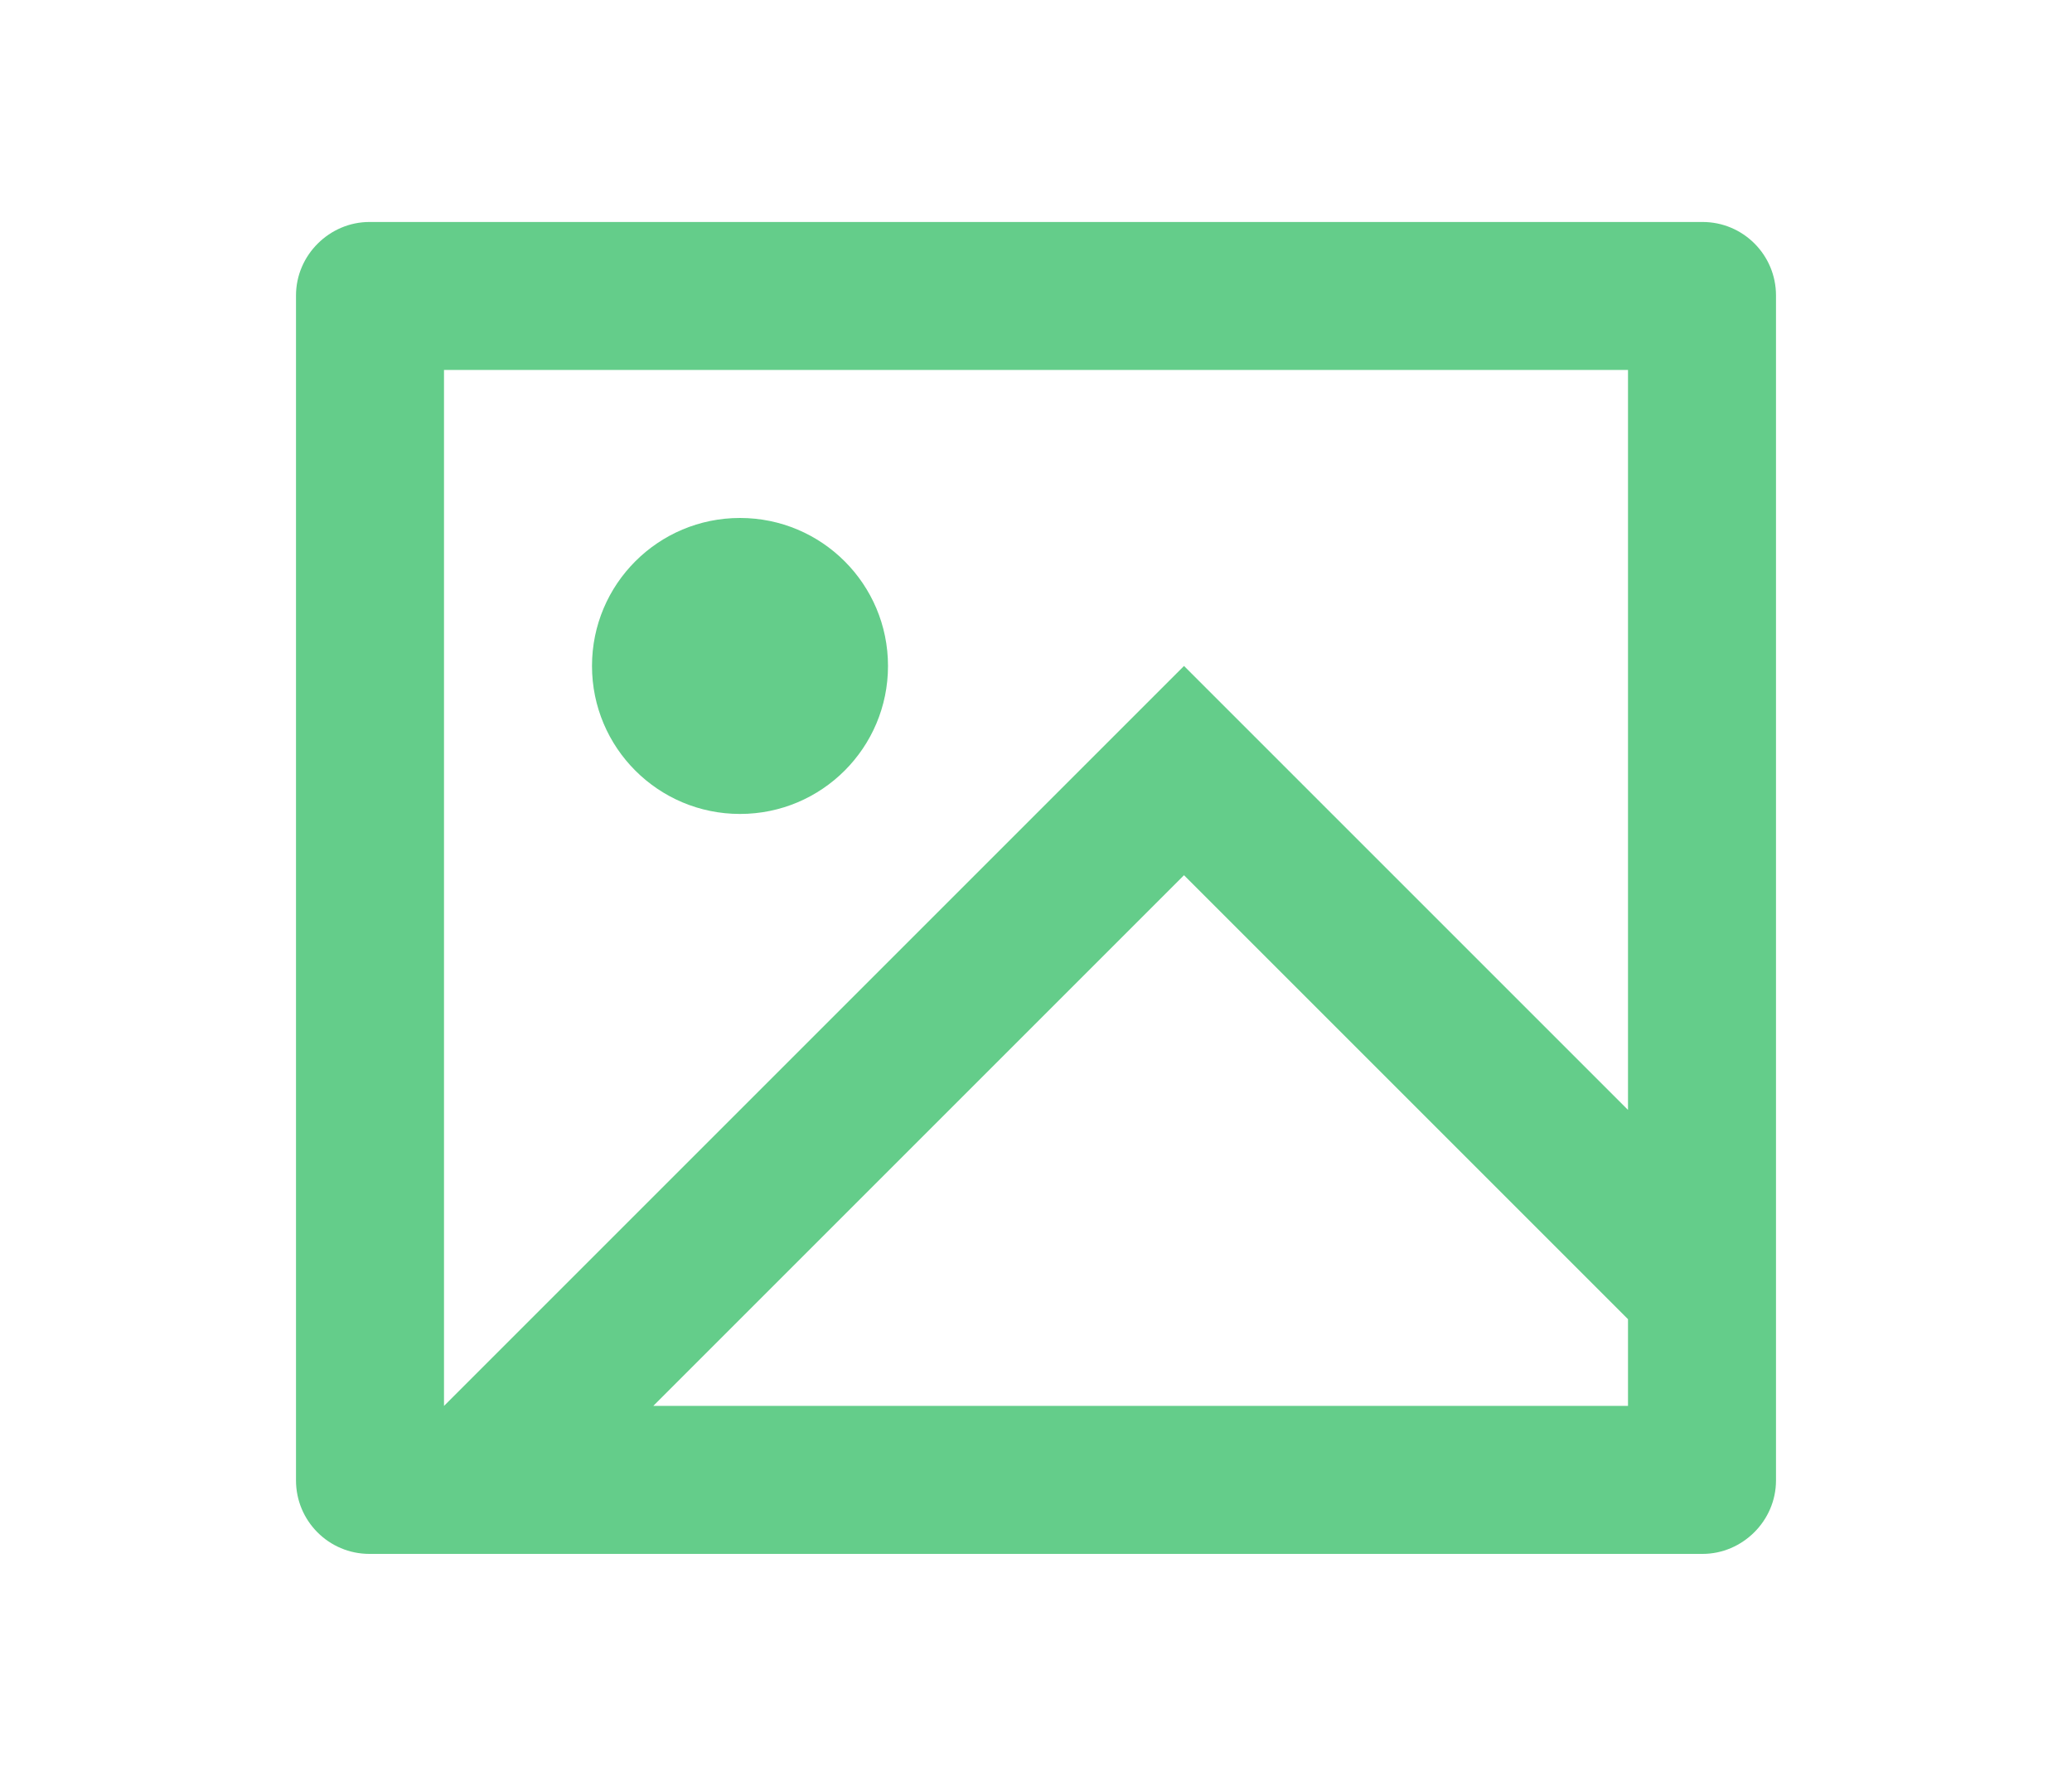
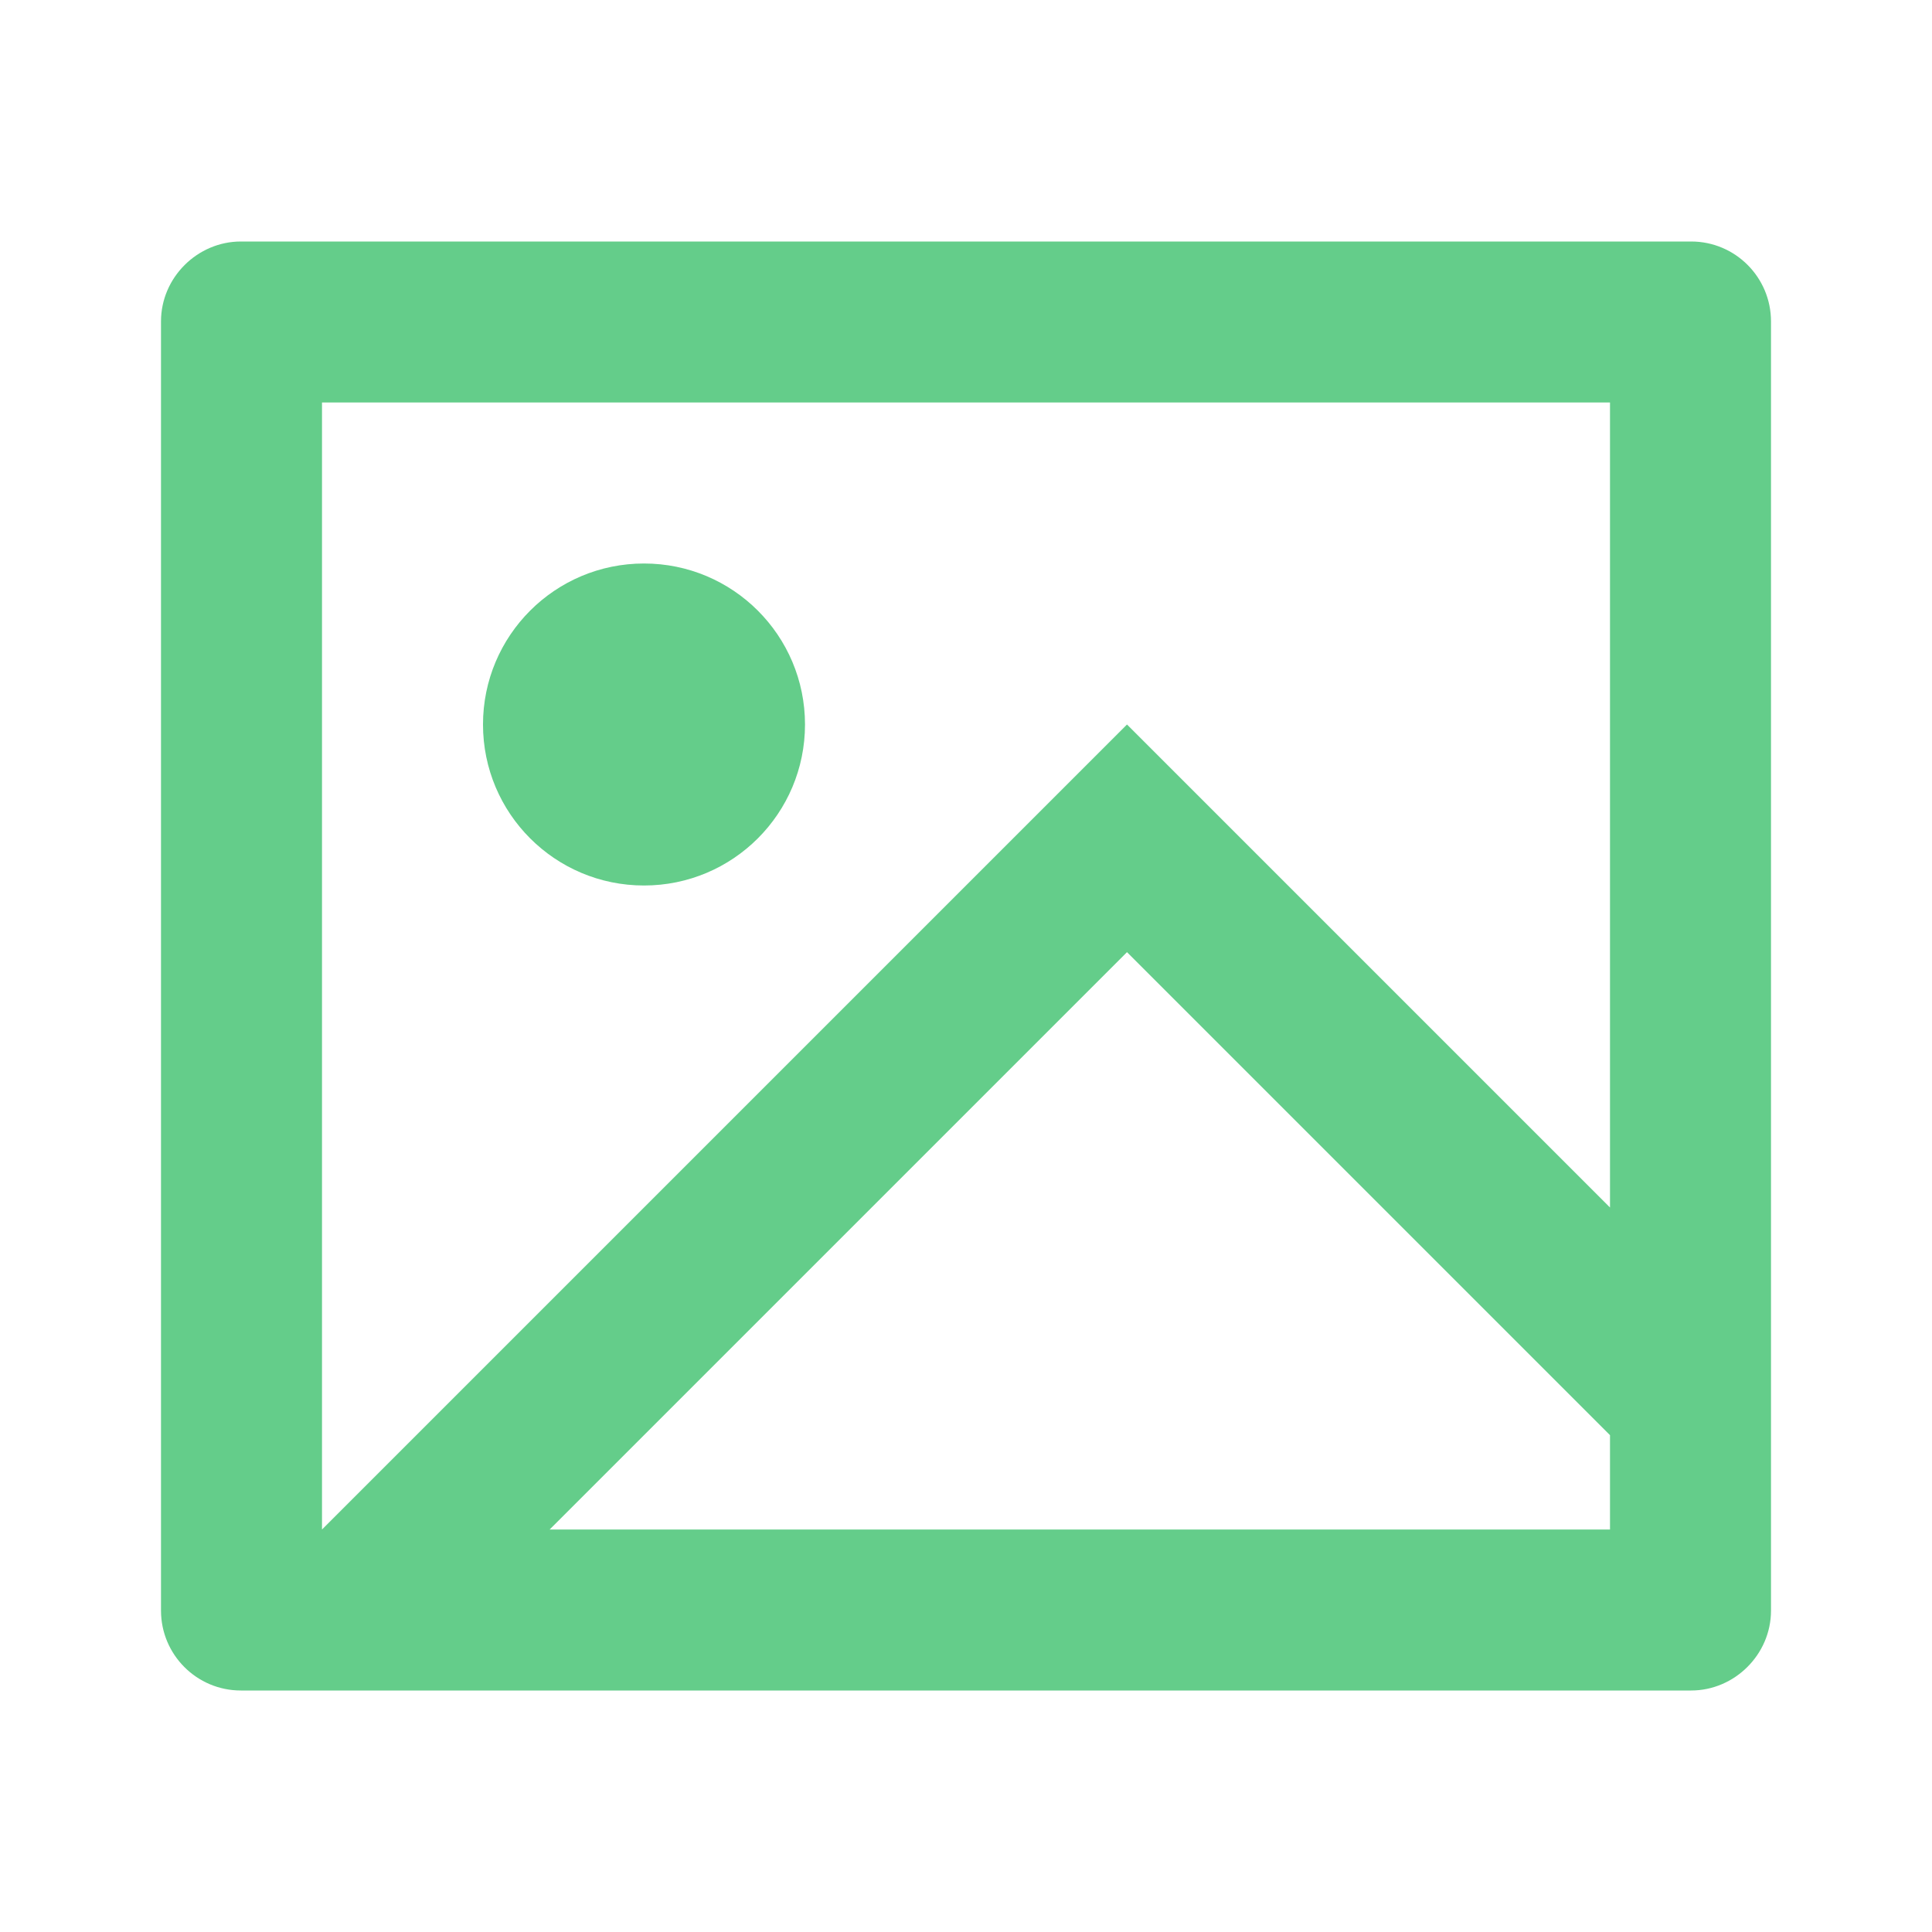
- <svg xmlns="http://www.w3.org/2000/svg" width="35" height="30" viewBox="0 0 24 24" fill="rgba(100,205,138,1)">
+ <svg xmlns="http://www.w3.org/2000/svg" width="35" height="35" viewBox="0 0 24 24" fill="rgba(100,205,138,1)">
  <path d="M2.992 21C2.444 21 2 20.555 2 20.007V3.993C2 3.445 2.455 3 2.992 3H21.008C21.556 3 22 3.445 22 3.993V20.007C22 20.555 21.545 21 21.008 21H2.992ZM20 15V5H4V19L14 9L20 15ZM20 17.828L14 11.828L6.828 19H20V17.828ZM8 11C6.895 11 6 10.105 6 9C6 7.895 6.895 7 8 7C9.105 7 10 7.895 10 9C10 10.105 9.105 11 8 11Z" />
</svg>
